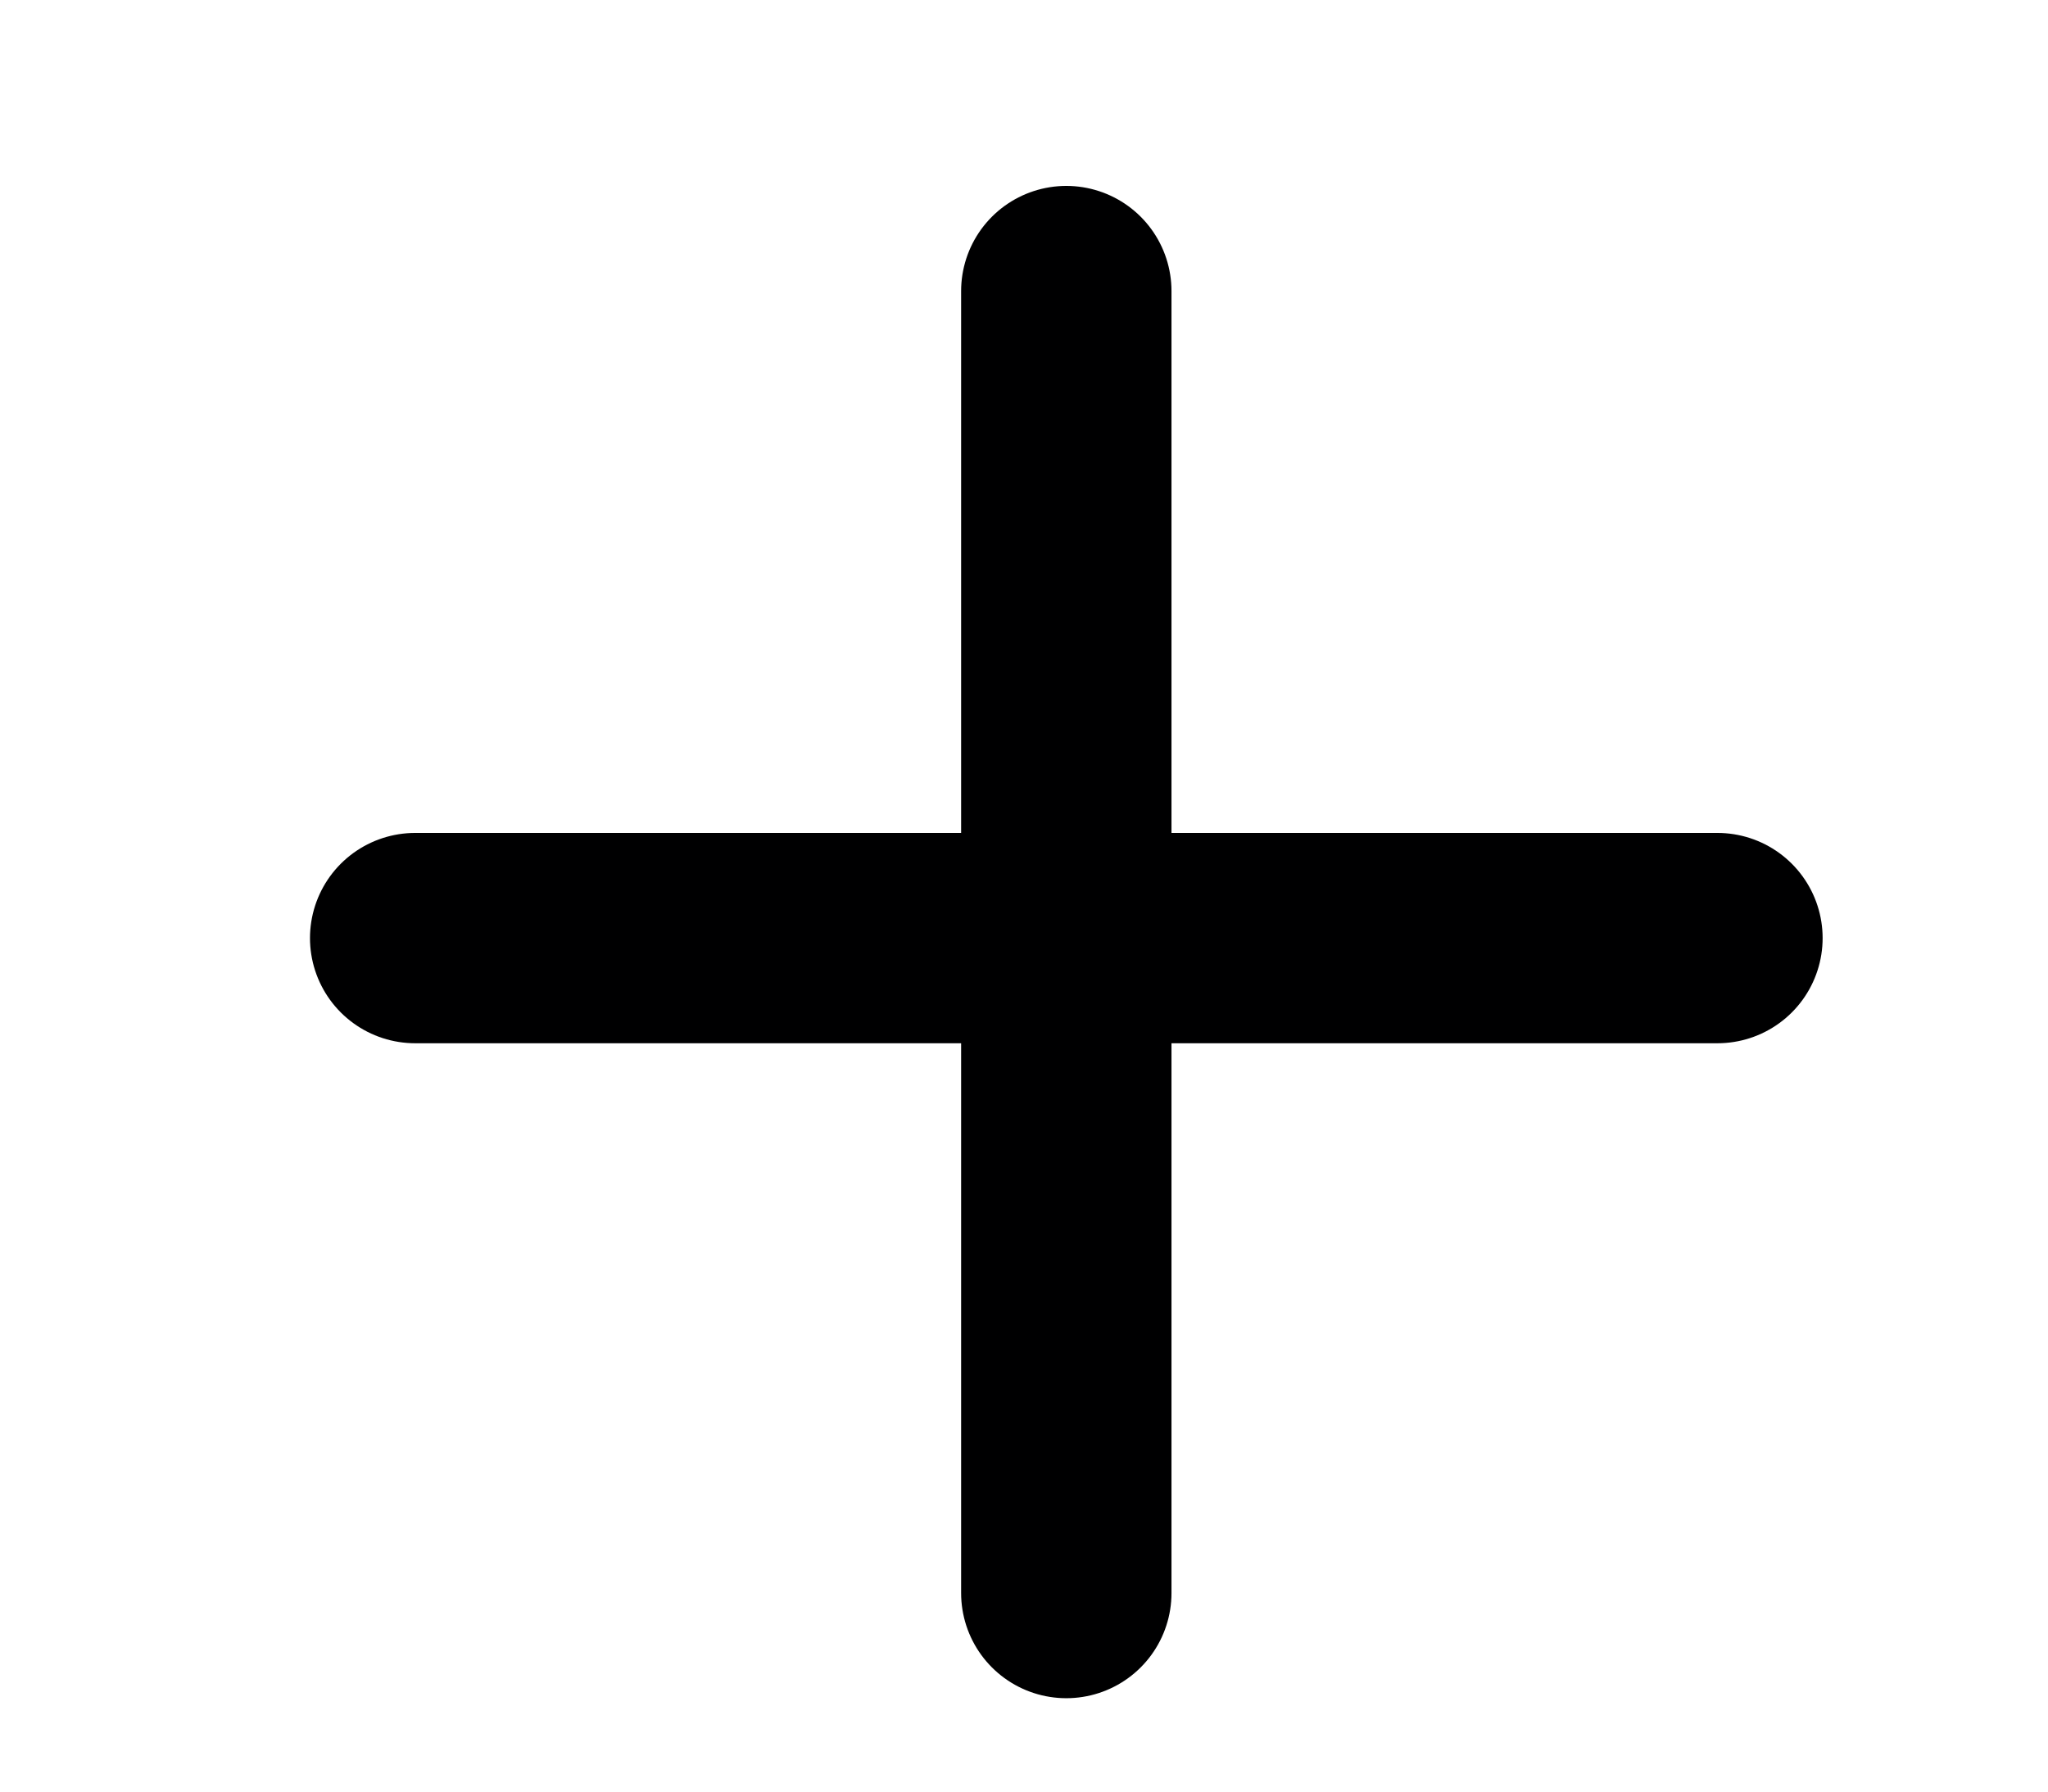
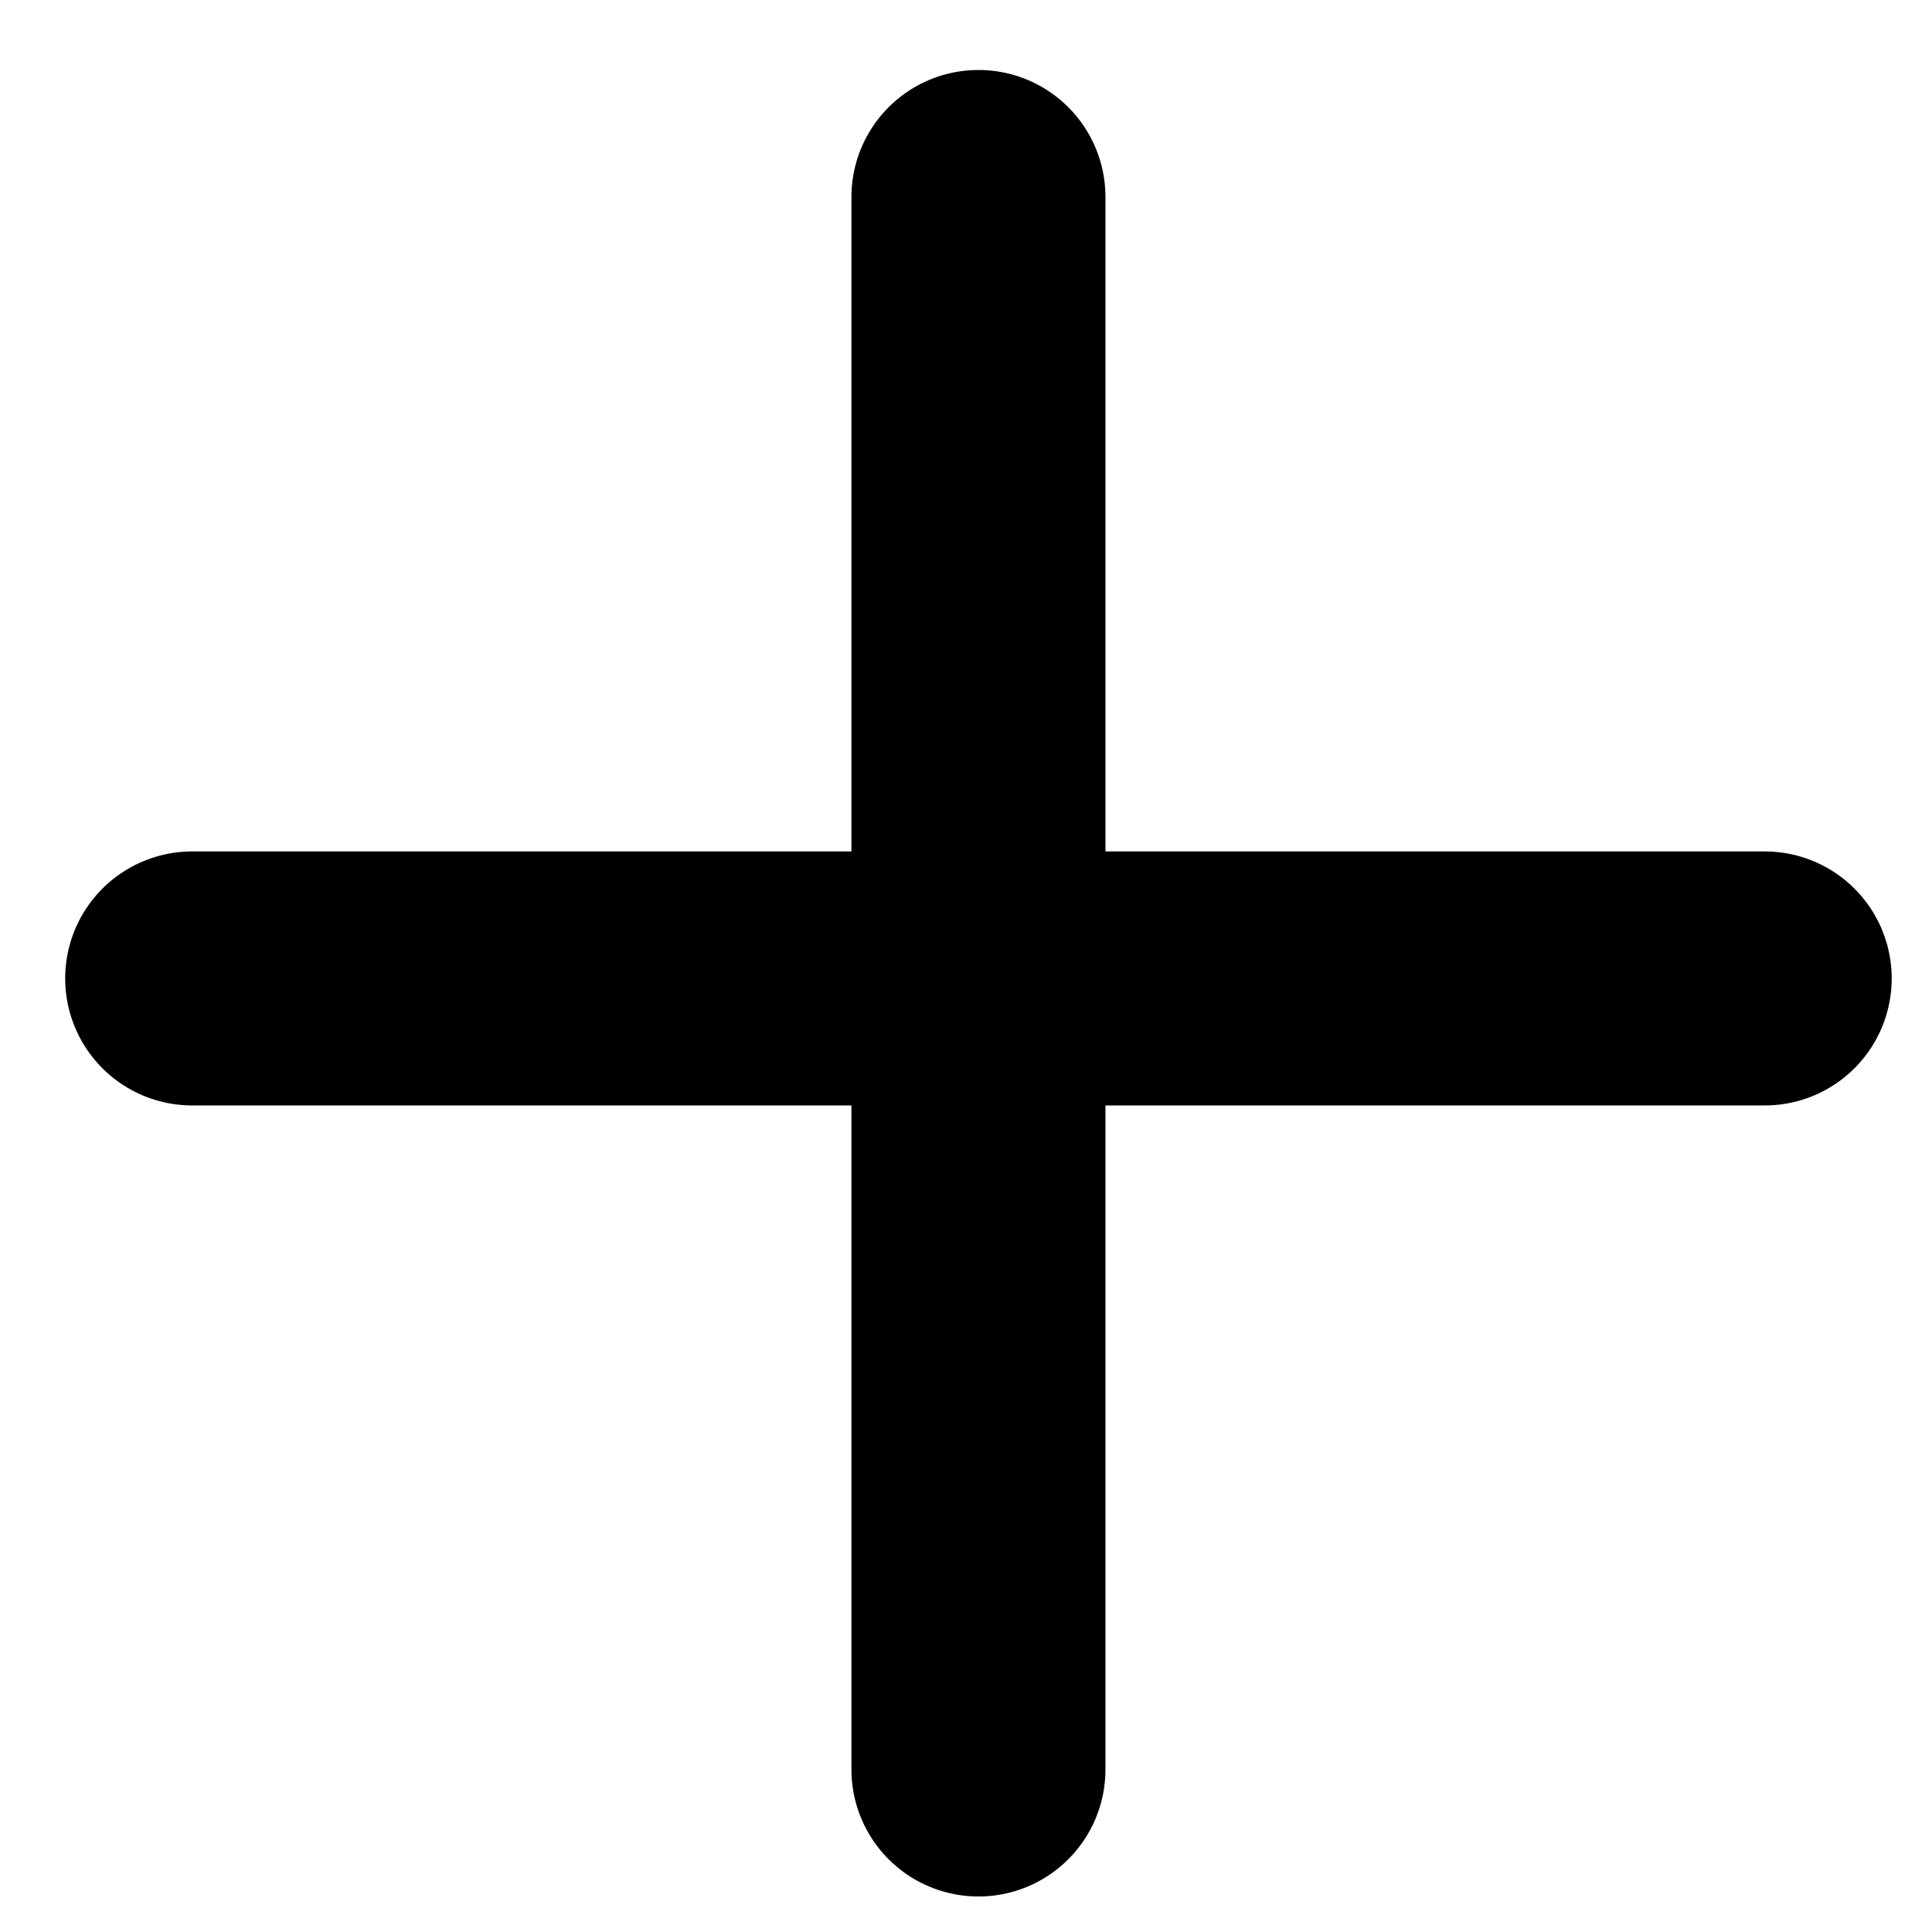
- <svg xmlns="http://www.w3.org/2000/svg" width="32" height="28" viewBox="0 0 32 28" fill="none">
-   <path d="M16.661 4.549V24.897" stroke="#000001" stroke-width="3.287" stroke-linecap="round" stroke-linejoin="round" />
-   <path d="M6.487 14.661H26.835" stroke="#000001" stroke-width="3.287" stroke-linecap="round" stroke-linejoin="round" />
+ <svg xmlns="http://www.w3.org/2000/svg" width="25" height="25" viewBox="0 0 25 25" fill="none">
+   <path d="M12.661 2.549V22.897" stroke="#000001" stroke-width="3.287" stroke-linecap="round" stroke-linejoin="round" />
+   <path d="M2.487 12.661H22.835" stroke="#000001" stroke-width="3.287" stroke-linecap="round" stroke-linejoin="round" />
</svg>
